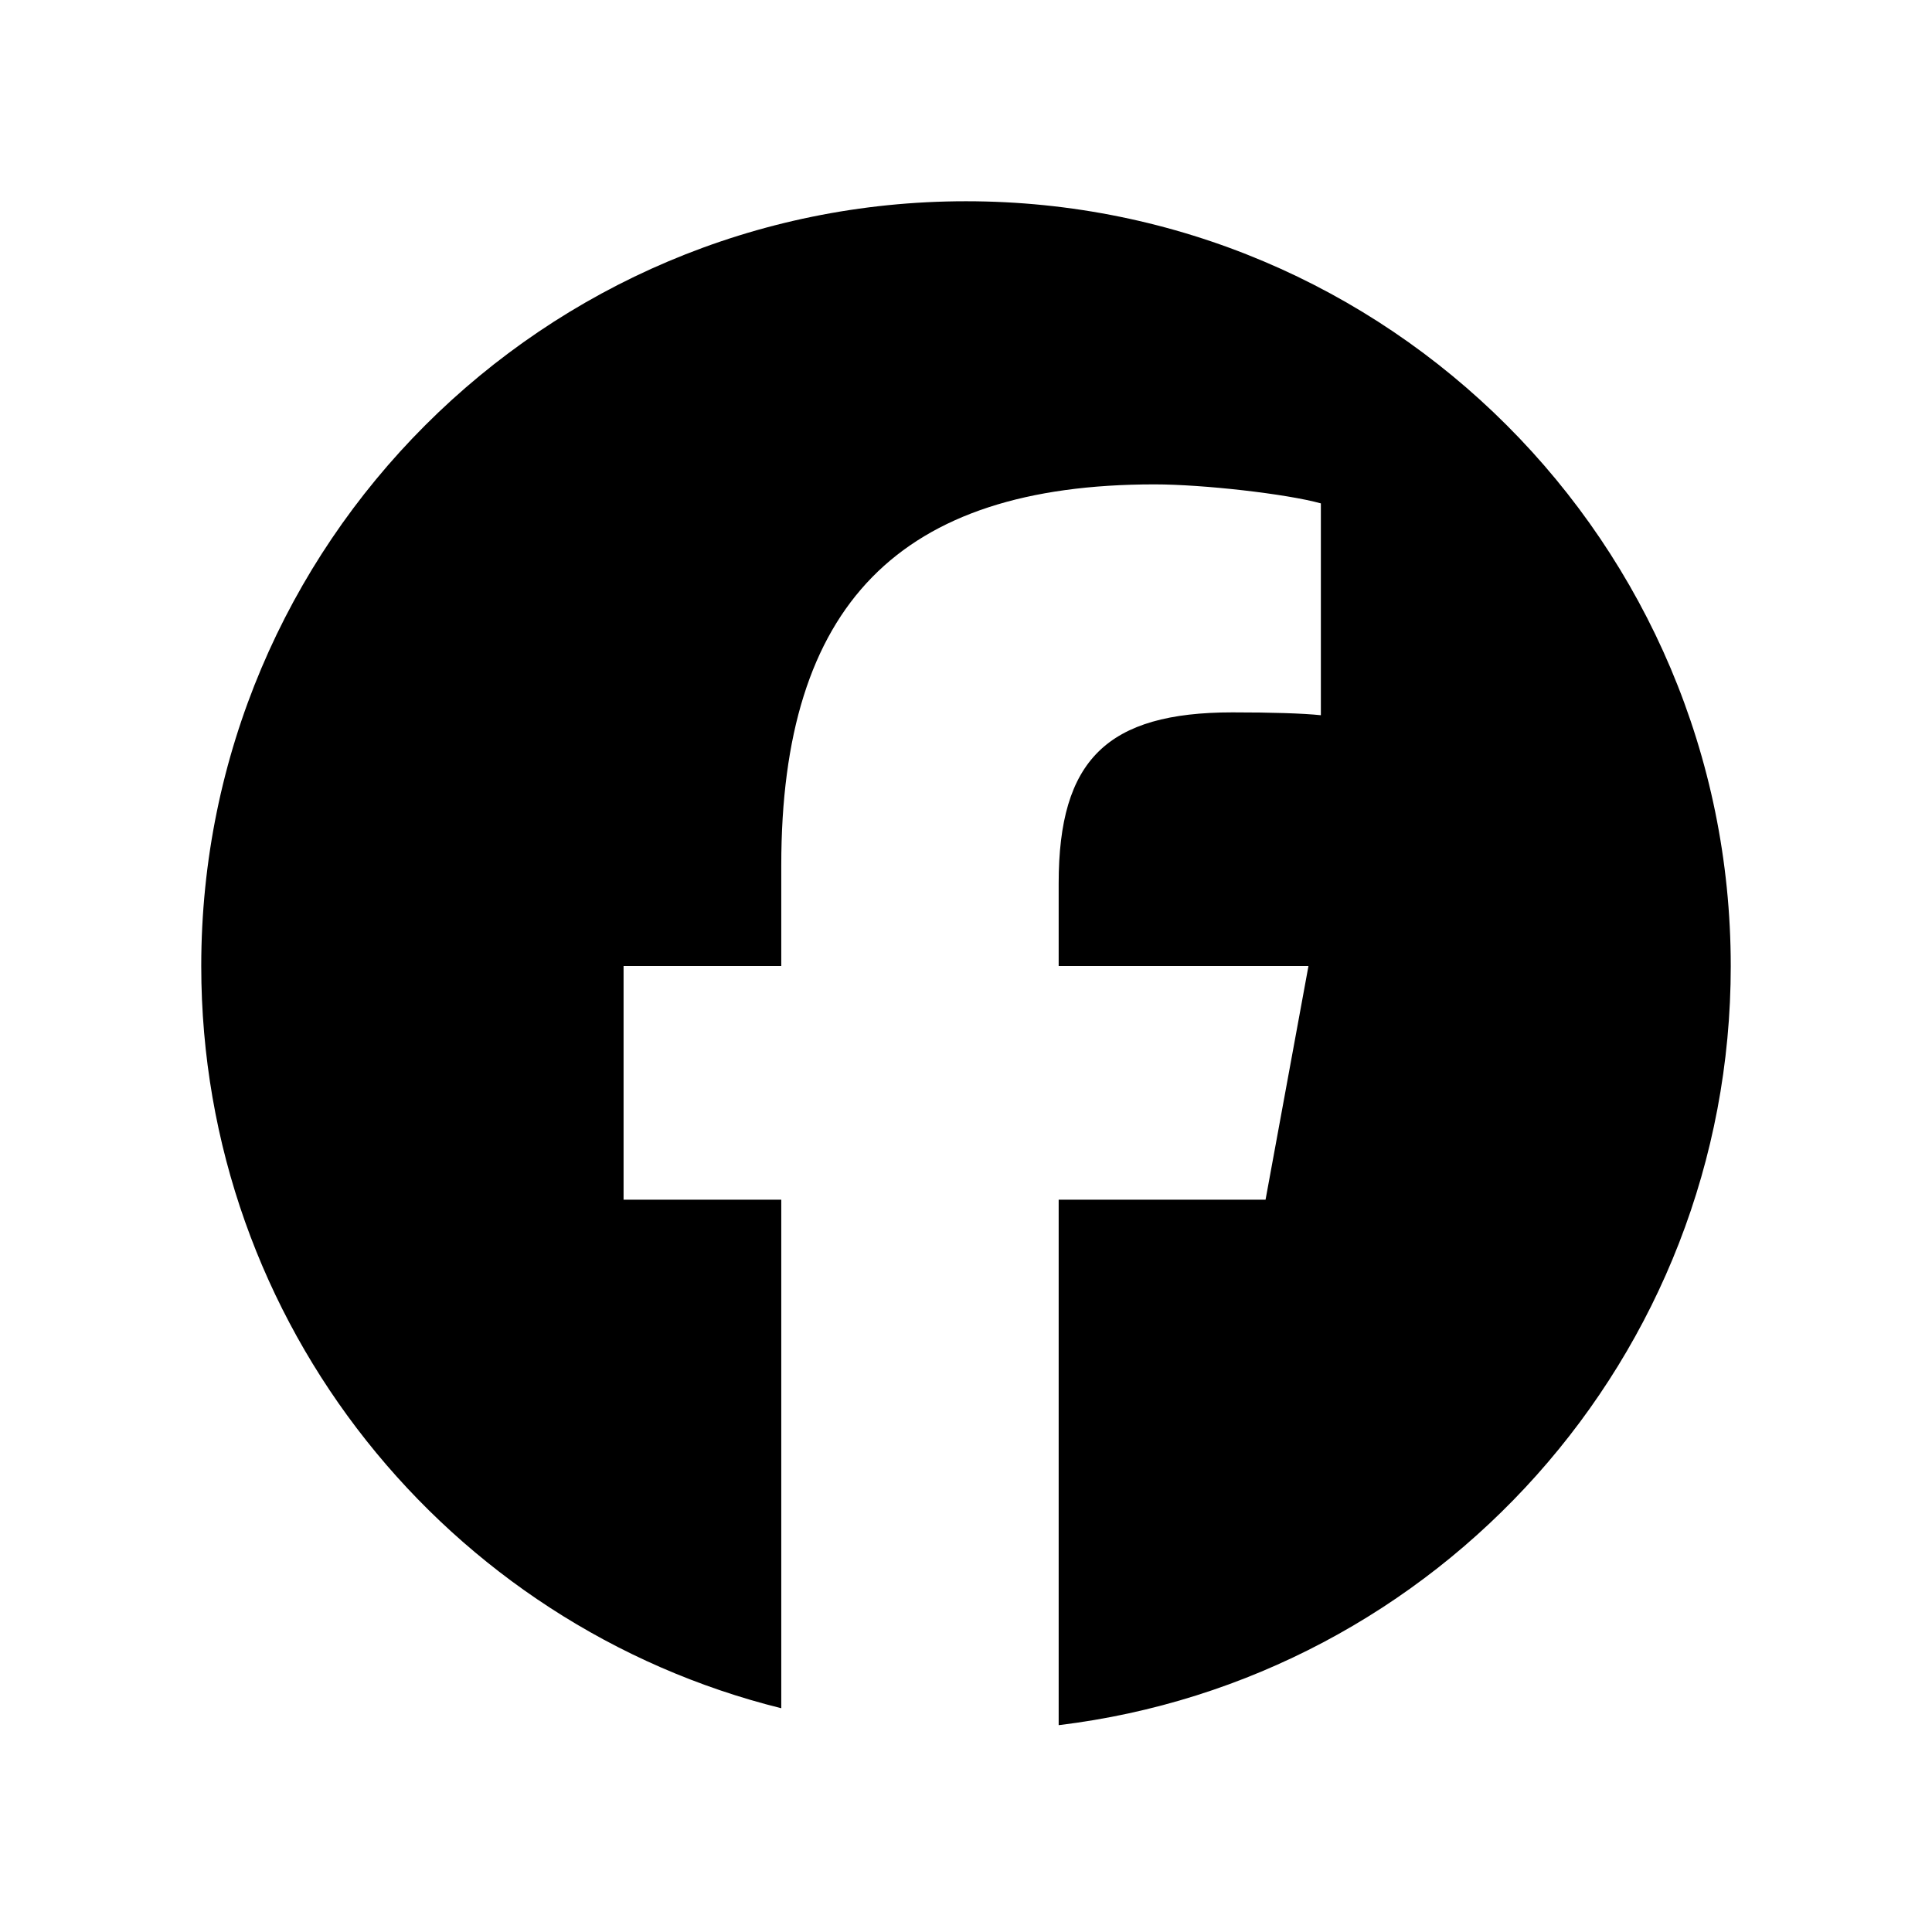
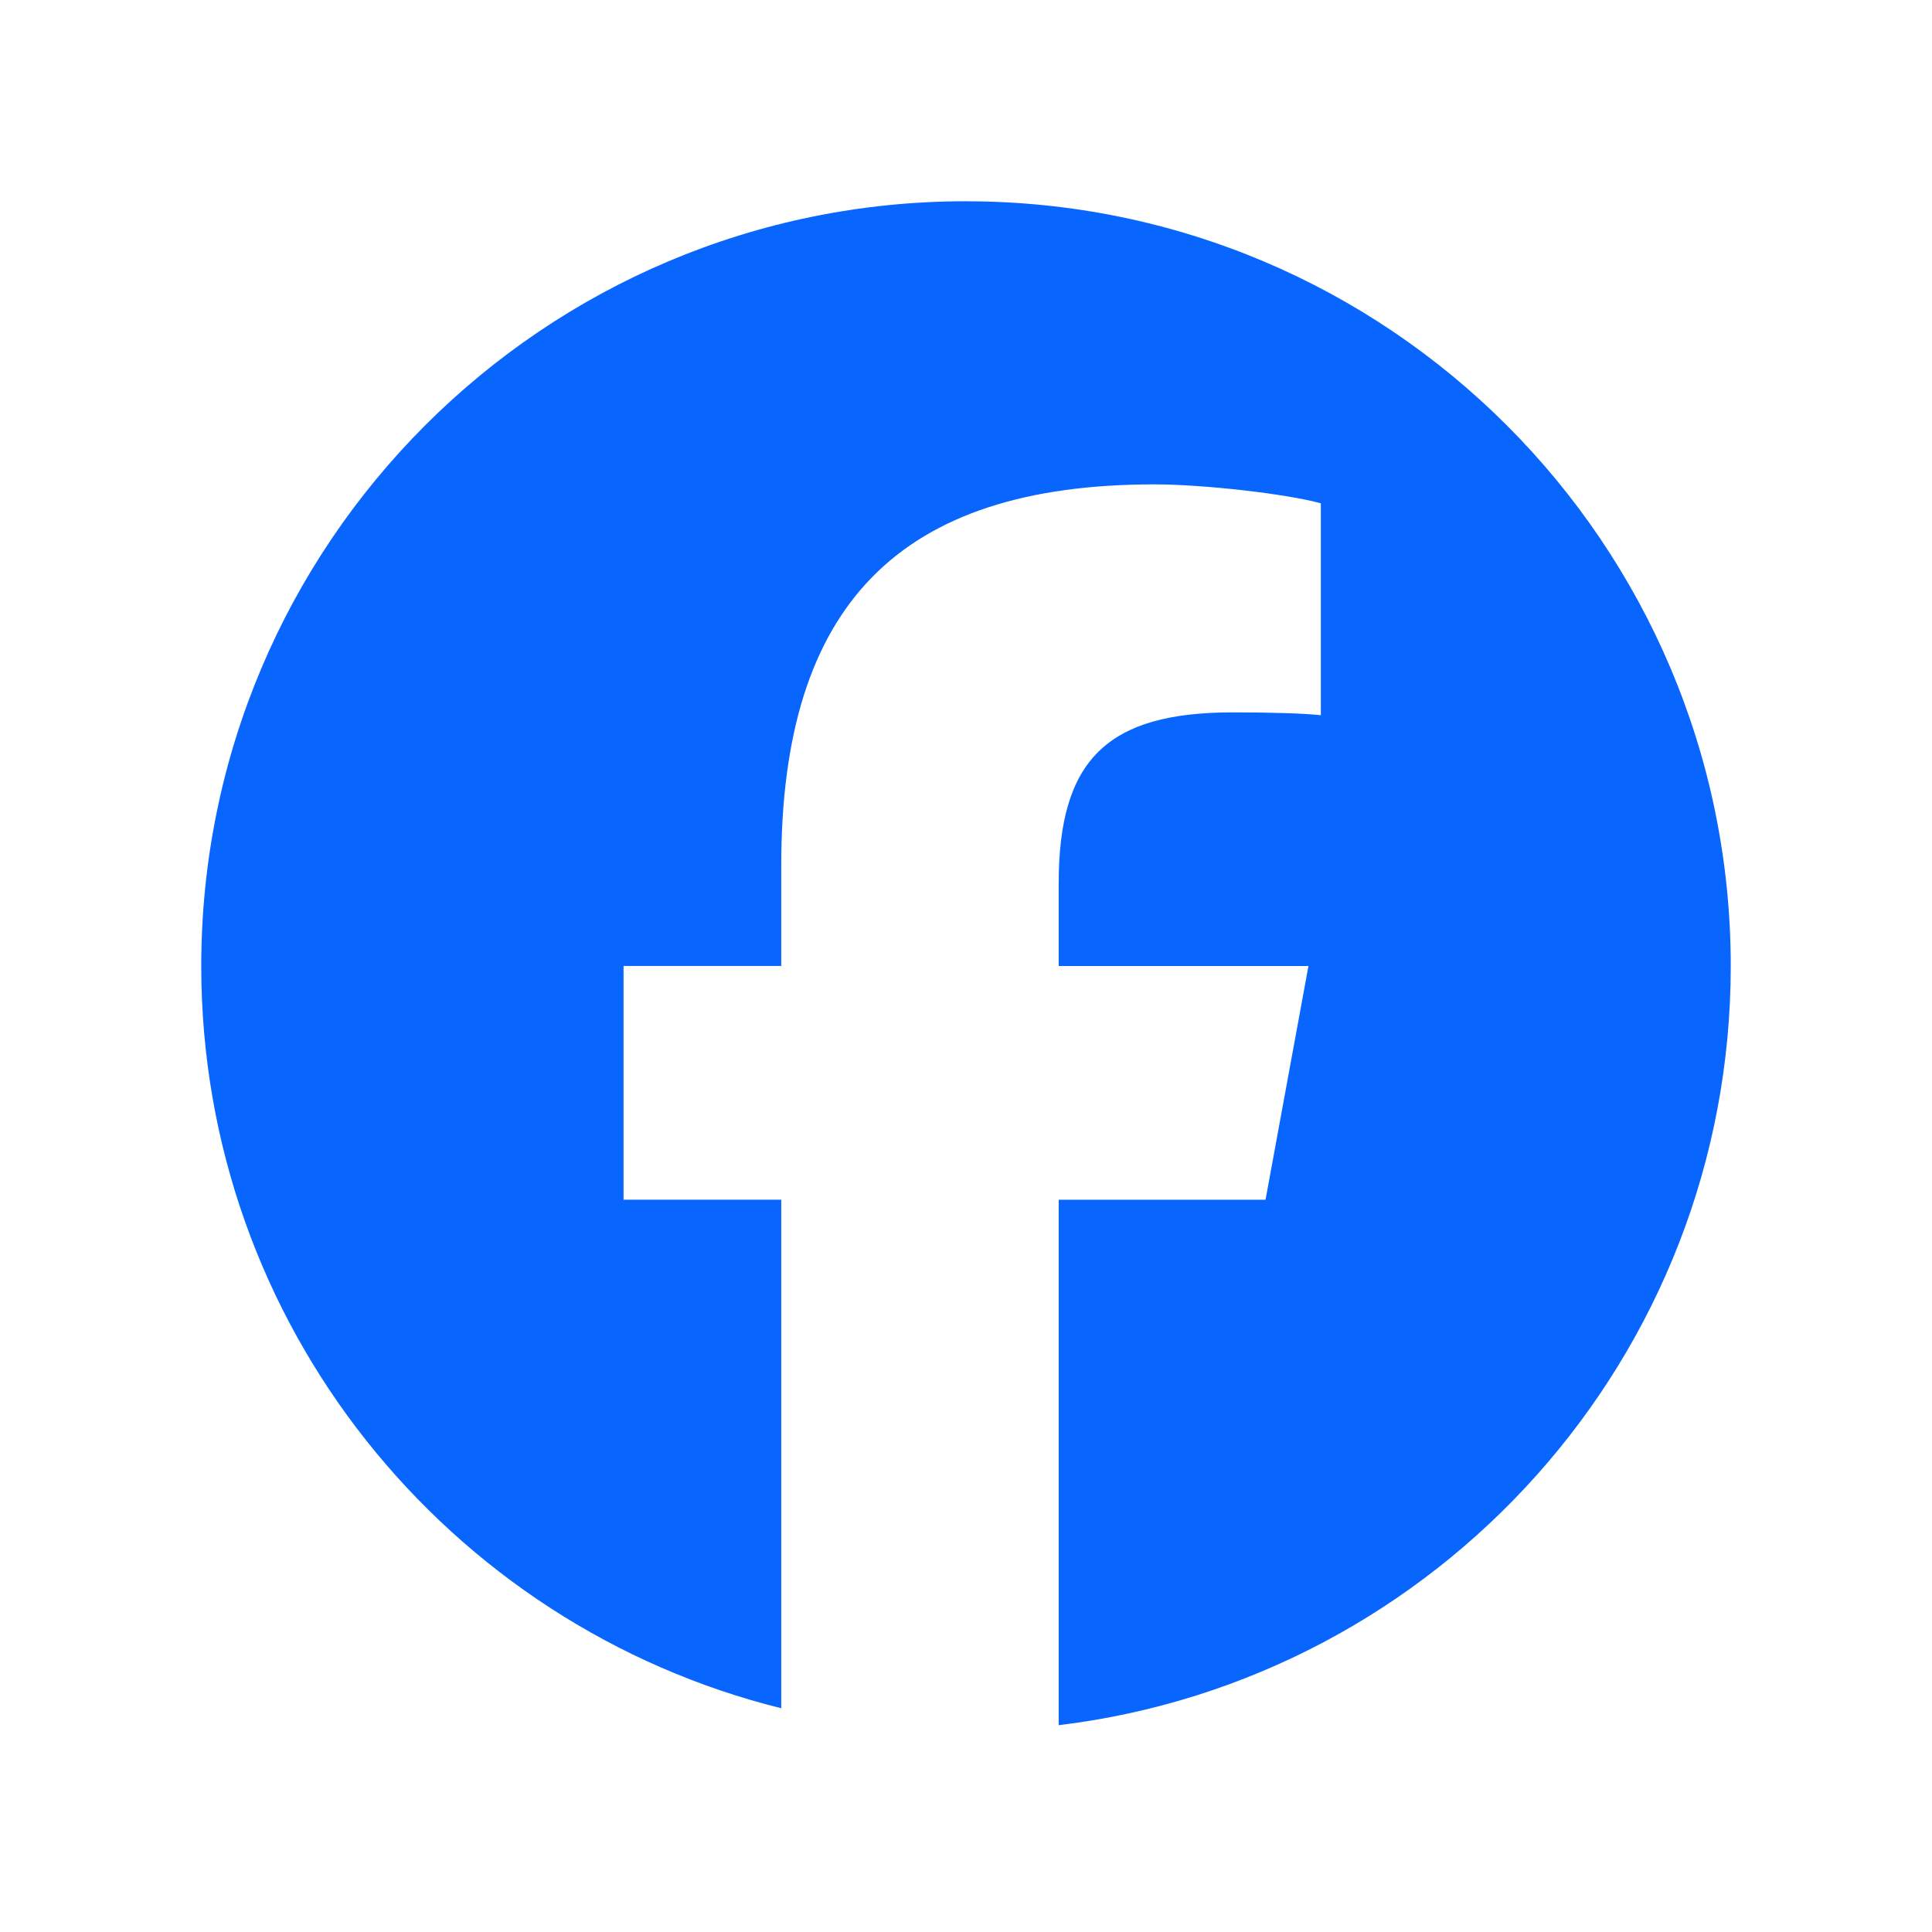
<svg xmlns="http://www.w3.org/2000/svg" viewBox="0 0 48 48" style="width: 100%; height: 100%;">
-   <defs>
-     <clipPath id="clipPath2">
-       <path transform="translate(-600 -350)" d="m0 700h700v-700h-700z" />
-     </clipPath>
-   </defs>
-   <path transform="matrix(.076 0 0 -.076 43 24)" d="m0 0c0 138.07-111.93 250-250 250s-250-111.93-250-250c0-117.24 80.715-215.62 189.61-242.64v166.24h-51.552v76.396h51.552v32.919c0 85.092 38.508 124.53 122.05 124.53 15.838 0 43.167-3.105 54.347-6.211v-69.254c-5.901 0.621-16.149 0.932-28.882 0.932-40.993 0-56.832-15.528-56.832-55.9v-27.018h81.659l-14.028-76.396h-67.631v-171.77c123.79 14.951 219.71 120.35 219.71 248.17" clip-path="url(#clipPath2)" fill="#0866ff icc-color(sRGB-IEC61966-2, 0.1, 0.031, 0.4, 1)" />
+   <path d="m24 5c-10.493 0-19 8.507-19 19 0 8.91 6.134 16.388 14.41 18.441v-12.635h-3.918v-5.807h3.918v-2.502c0-6.467 2.926-9.463 9.275-9.463 1.204 0 3.281 0.235 4.131 0.471v5.264c-0.448-0.047-1.228-0.07-2.195-0.07-3.115 0-4.318 1.18-4.318 4.248v2.053h6.205l-1.066 5.807h-5.139v13.055c9.408-1.136 16.697-9.147 16.697-18.861 0-10.493-8.507-19-19-19z" fill="#0866ff" />
</svg>
